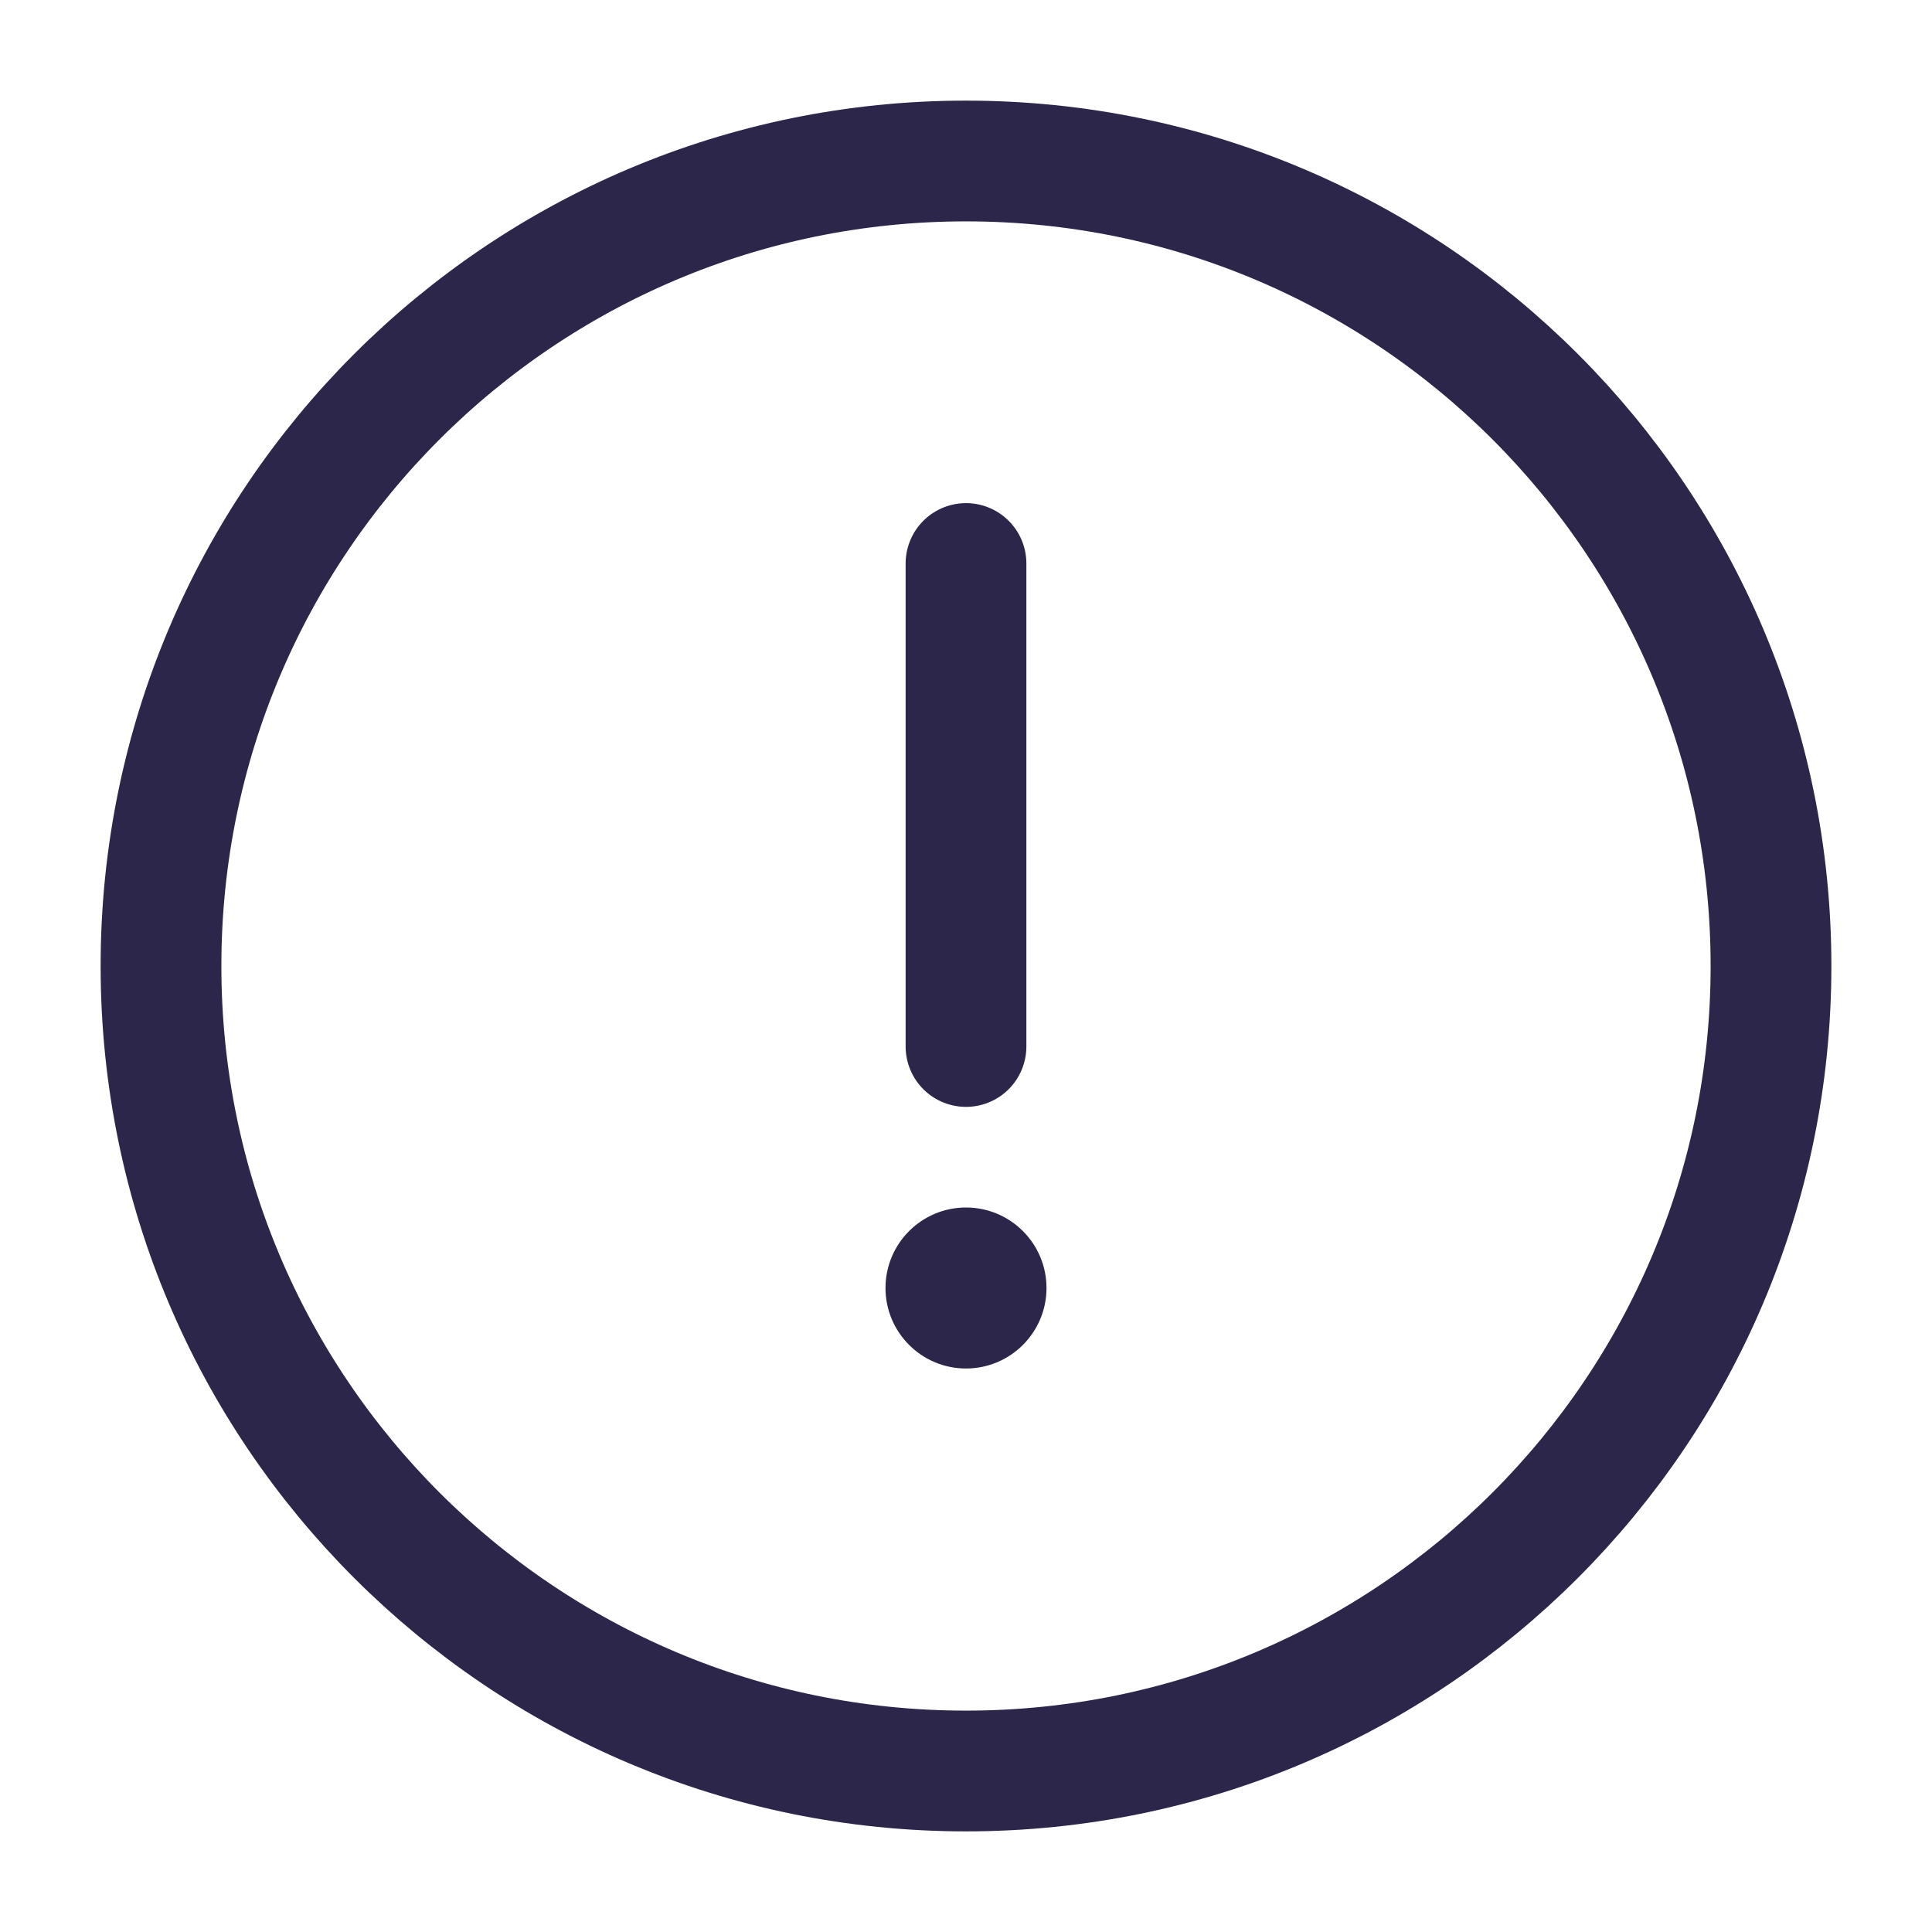
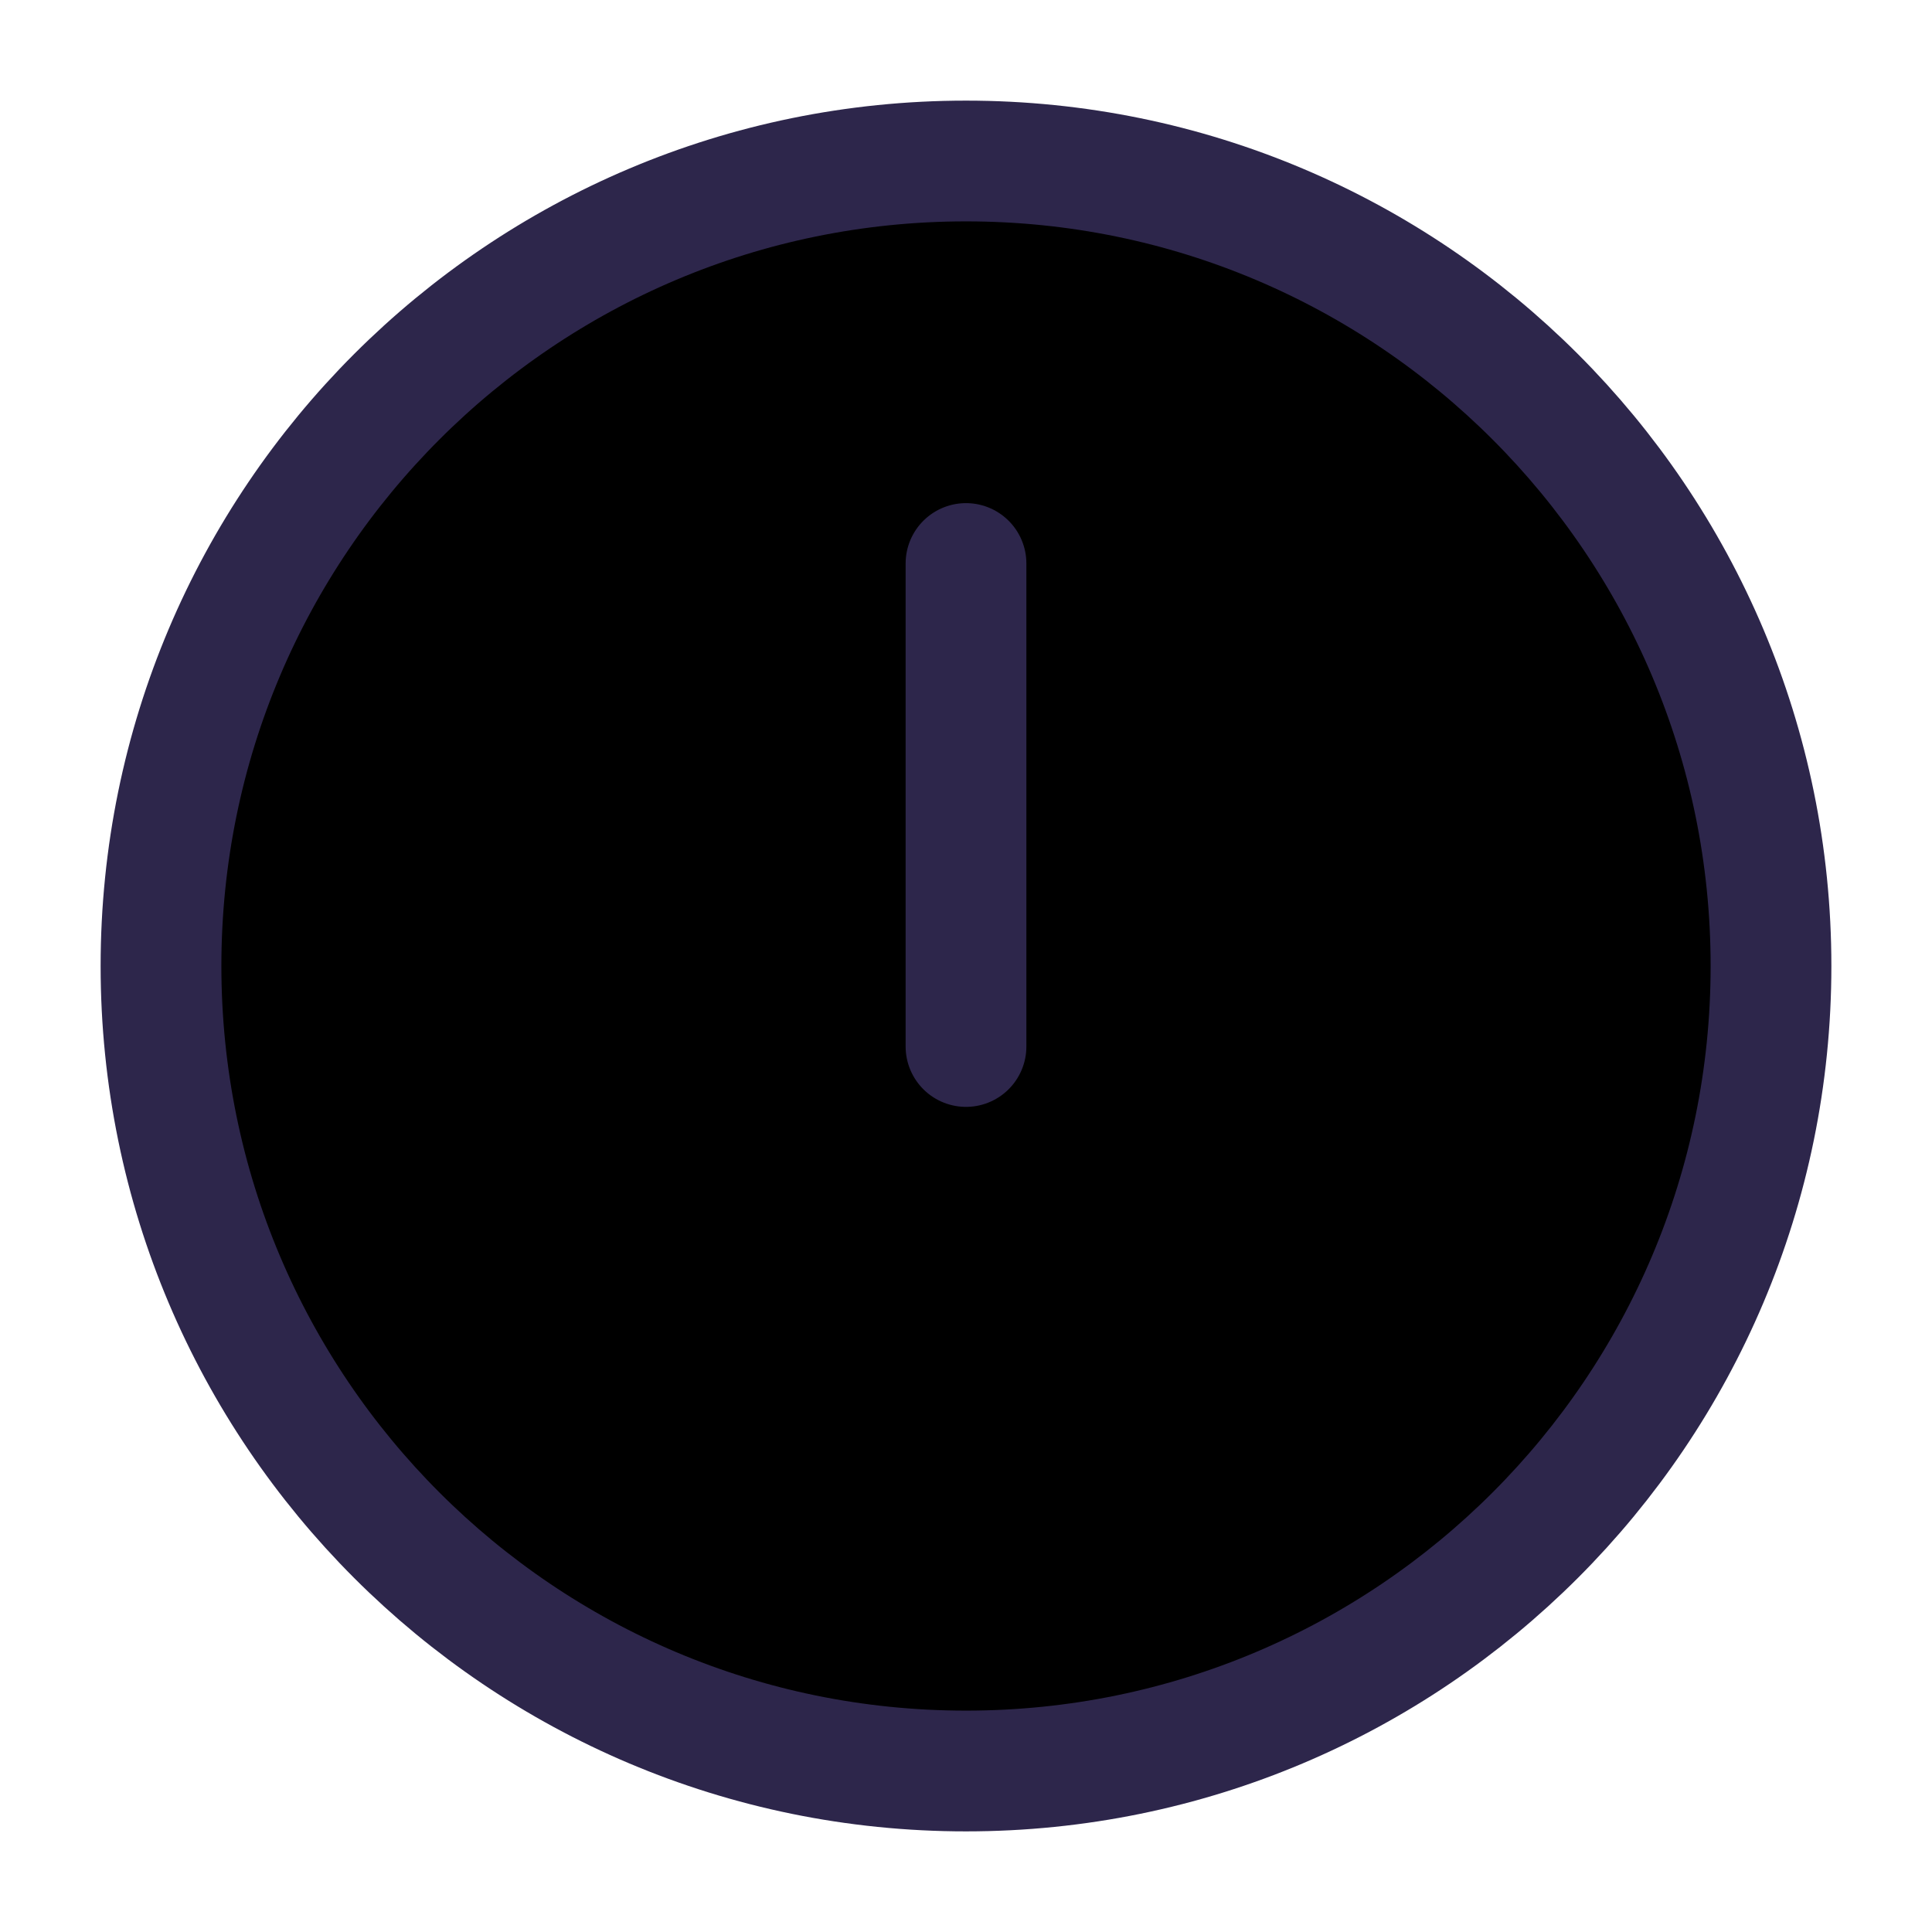
- <svg xmlns="http://www.w3.org/2000/svg" width="24" height="24" viewBox="0 0 24 24" fill="none">
+ <svg xmlns="http://www.w3.org/2000/svg" width="24" height="24" viewBox="0 0 24 24" fill="currentColor">
  <path d="M13 16C13 16.552 12.552 17 12 17C11.448 17 11 16.552 11 16C11 15.448 11.448 15 12 15C12.552 15 13 15.448 13 16Z" fill="#2D264B" />
  <path d="M12 7V13M22 12C22 17.523 17.523 22 12 22C6.477 22 2 17.523 2 12C2 6.477 6.477 2 12 2C17.523 2 22 6.477 22 12Z" stroke="#2D264B" stroke-width="1.5" stroke-linecap="round" />
</svg>
